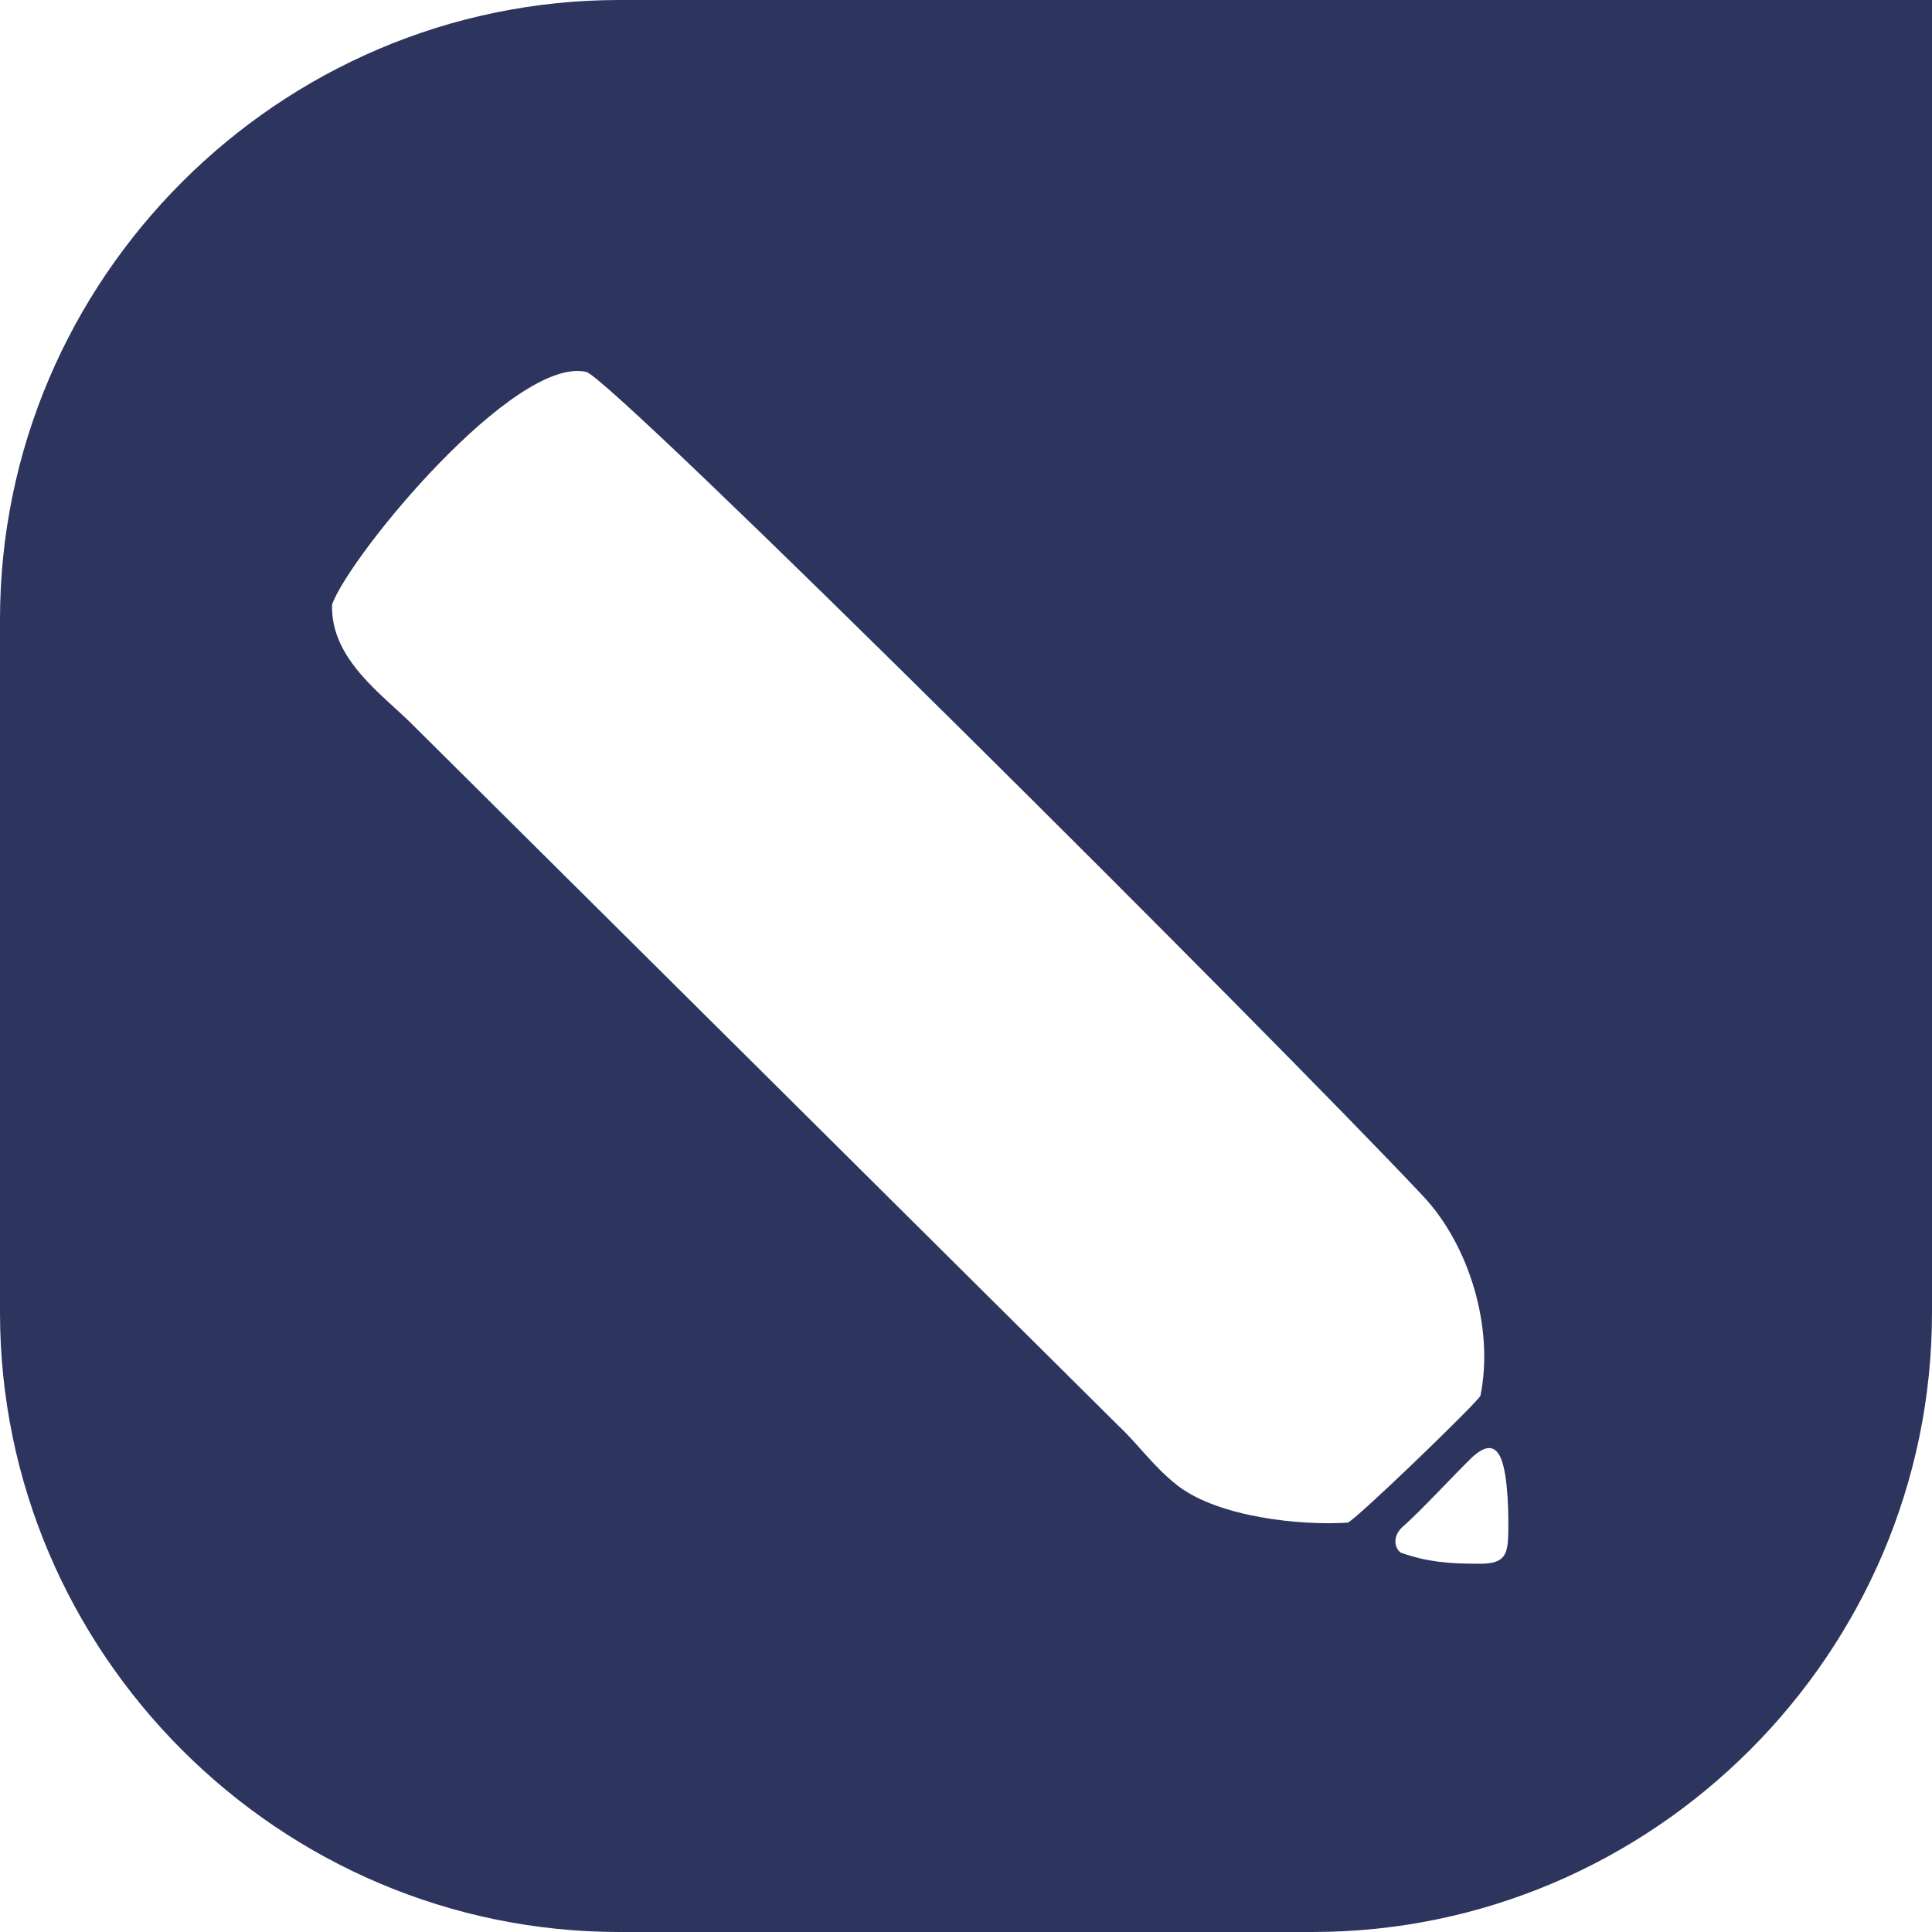
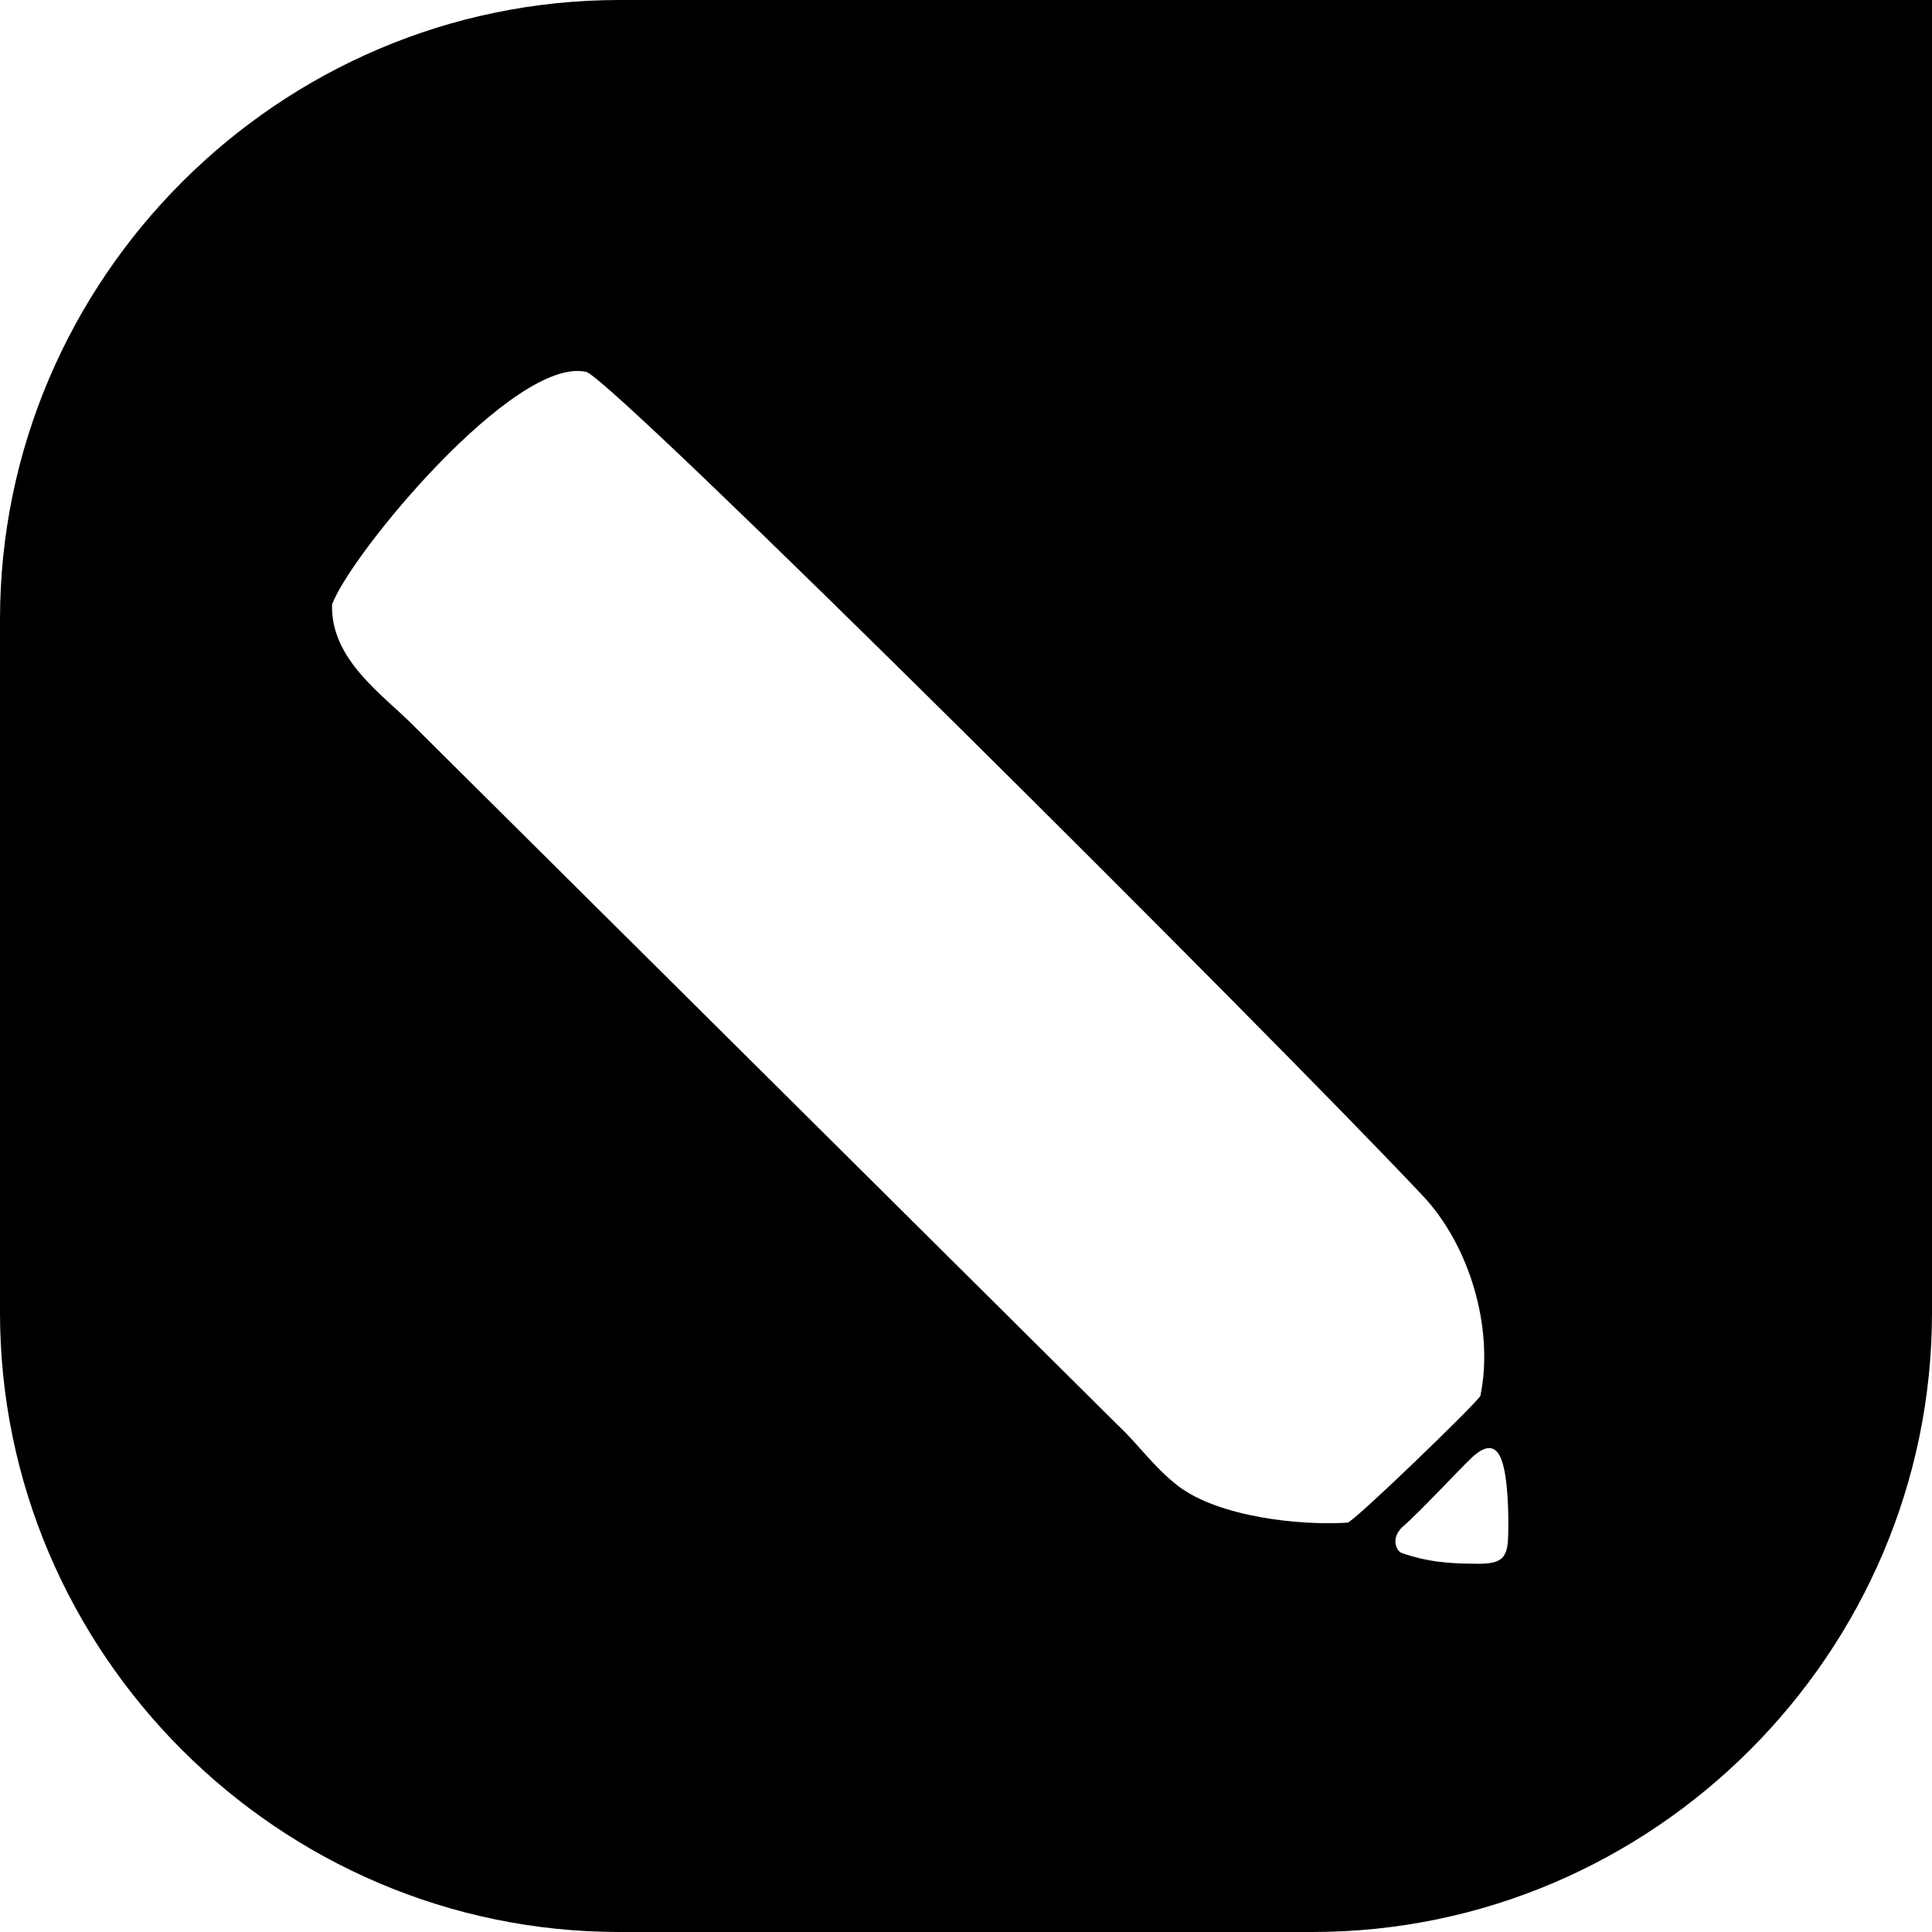
- <svg xmlns="http://www.w3.org/2000/svg" xml:space="preserve" width="32px" height="32px" version="1.1" style="shape-rendering:geometricPrecision; text-rendering:geometricPrecision; image-rendering:optimizeQuality; fill-rule:evenodd; clip-rule:evenodd" viewBox="0 0 32 32">
-   <defs>
-     <style type="text/css">
-    
-     .fil0 {fill:#2D355E}
-    
-   </style>
-   </defs>
-   <g id="Camada_x0020_1">
-     <path class="fil0" d="M10.26 0l21.74 0 0 21.74c0,5.64 -4.62,10.26 -10.26,10.26l-11.48 0c-5.64,0 -10.26,-4.62 -10.26,-10.26l0 -11.48c0,-5.64 4.62,-10.26 10.26,-10.26zm14.72 25.44c0.01,-0.34 0,-0.96 -0.11,-1.26 -0.08,-0.21 -0.22,-0.29 -0.49,-0.04 -0.26,0.25 -0.88,0.92 -1.15,1.15 -0.21,0.2 -0.09,0.4 -0.02,0.43 0.43,0.15 0.78,0.18 1.25,0.18 0.43,0.01 0.51,-0.11 0.52,-0.46zm-0.46 -2.32c0.23,-1.12 -0.18,-2.49 -0.95,-3.31 -2.51,-2.67 -13.42,-13.54 -13.86,-13.65 -1.18,-0.27 -3.89,3 -4.21,3.85 -0.03,0.92 0.86,1.51 1.35,2.01l11.67 11.59c0.36,0.34 0.58,0.68 0.99,1 0.68,0.52 2.03,0.66 2.81,0.61 0.1,-0.01 2.12,-1.96 2.2,-2.1z" />
+ <svg xmlns="http://www.w3.org/2000/svg" id="coreldraw" width="32" height="32" viewBox="0 0 32 32">
+   <g id="coreldraw">
+     <path d="m10.26,0h21.74v21.74c0,5.64-4.62,10.26-10.26,10.26h-11.48c-5.64,0-10.26-4.62-10.26-10.26v-11.48C0,4.62,4.62,0,10.26,0Zm14.72,25.44c.01-.34,0-.96-.11-1.26-.08-.21-.22-.29-.49-.04-.26.25-.88.92-1.15,1.15-.21.2-.09.4-.02.43.43.15.78.18,1.25.18.43.01.51-.11.52-.46Zm-.46-2.32c.23-1.12-.18-2.49-.95-3.31-2.51-2.67-13.42-13.54-13.86-13.65-1.18-.27-3.89,3-4.21,3.85-.03.92.86,1.51,1.35,2.01l11.67,11.59c.36.34.58.68.99,1,.68.52,2.03.66,2.81.61.1-.01,2.12-1.96,2.2-2.1Z" fill="currentcolor" fill-rule="evenodd" />
  </g>
</svg>
